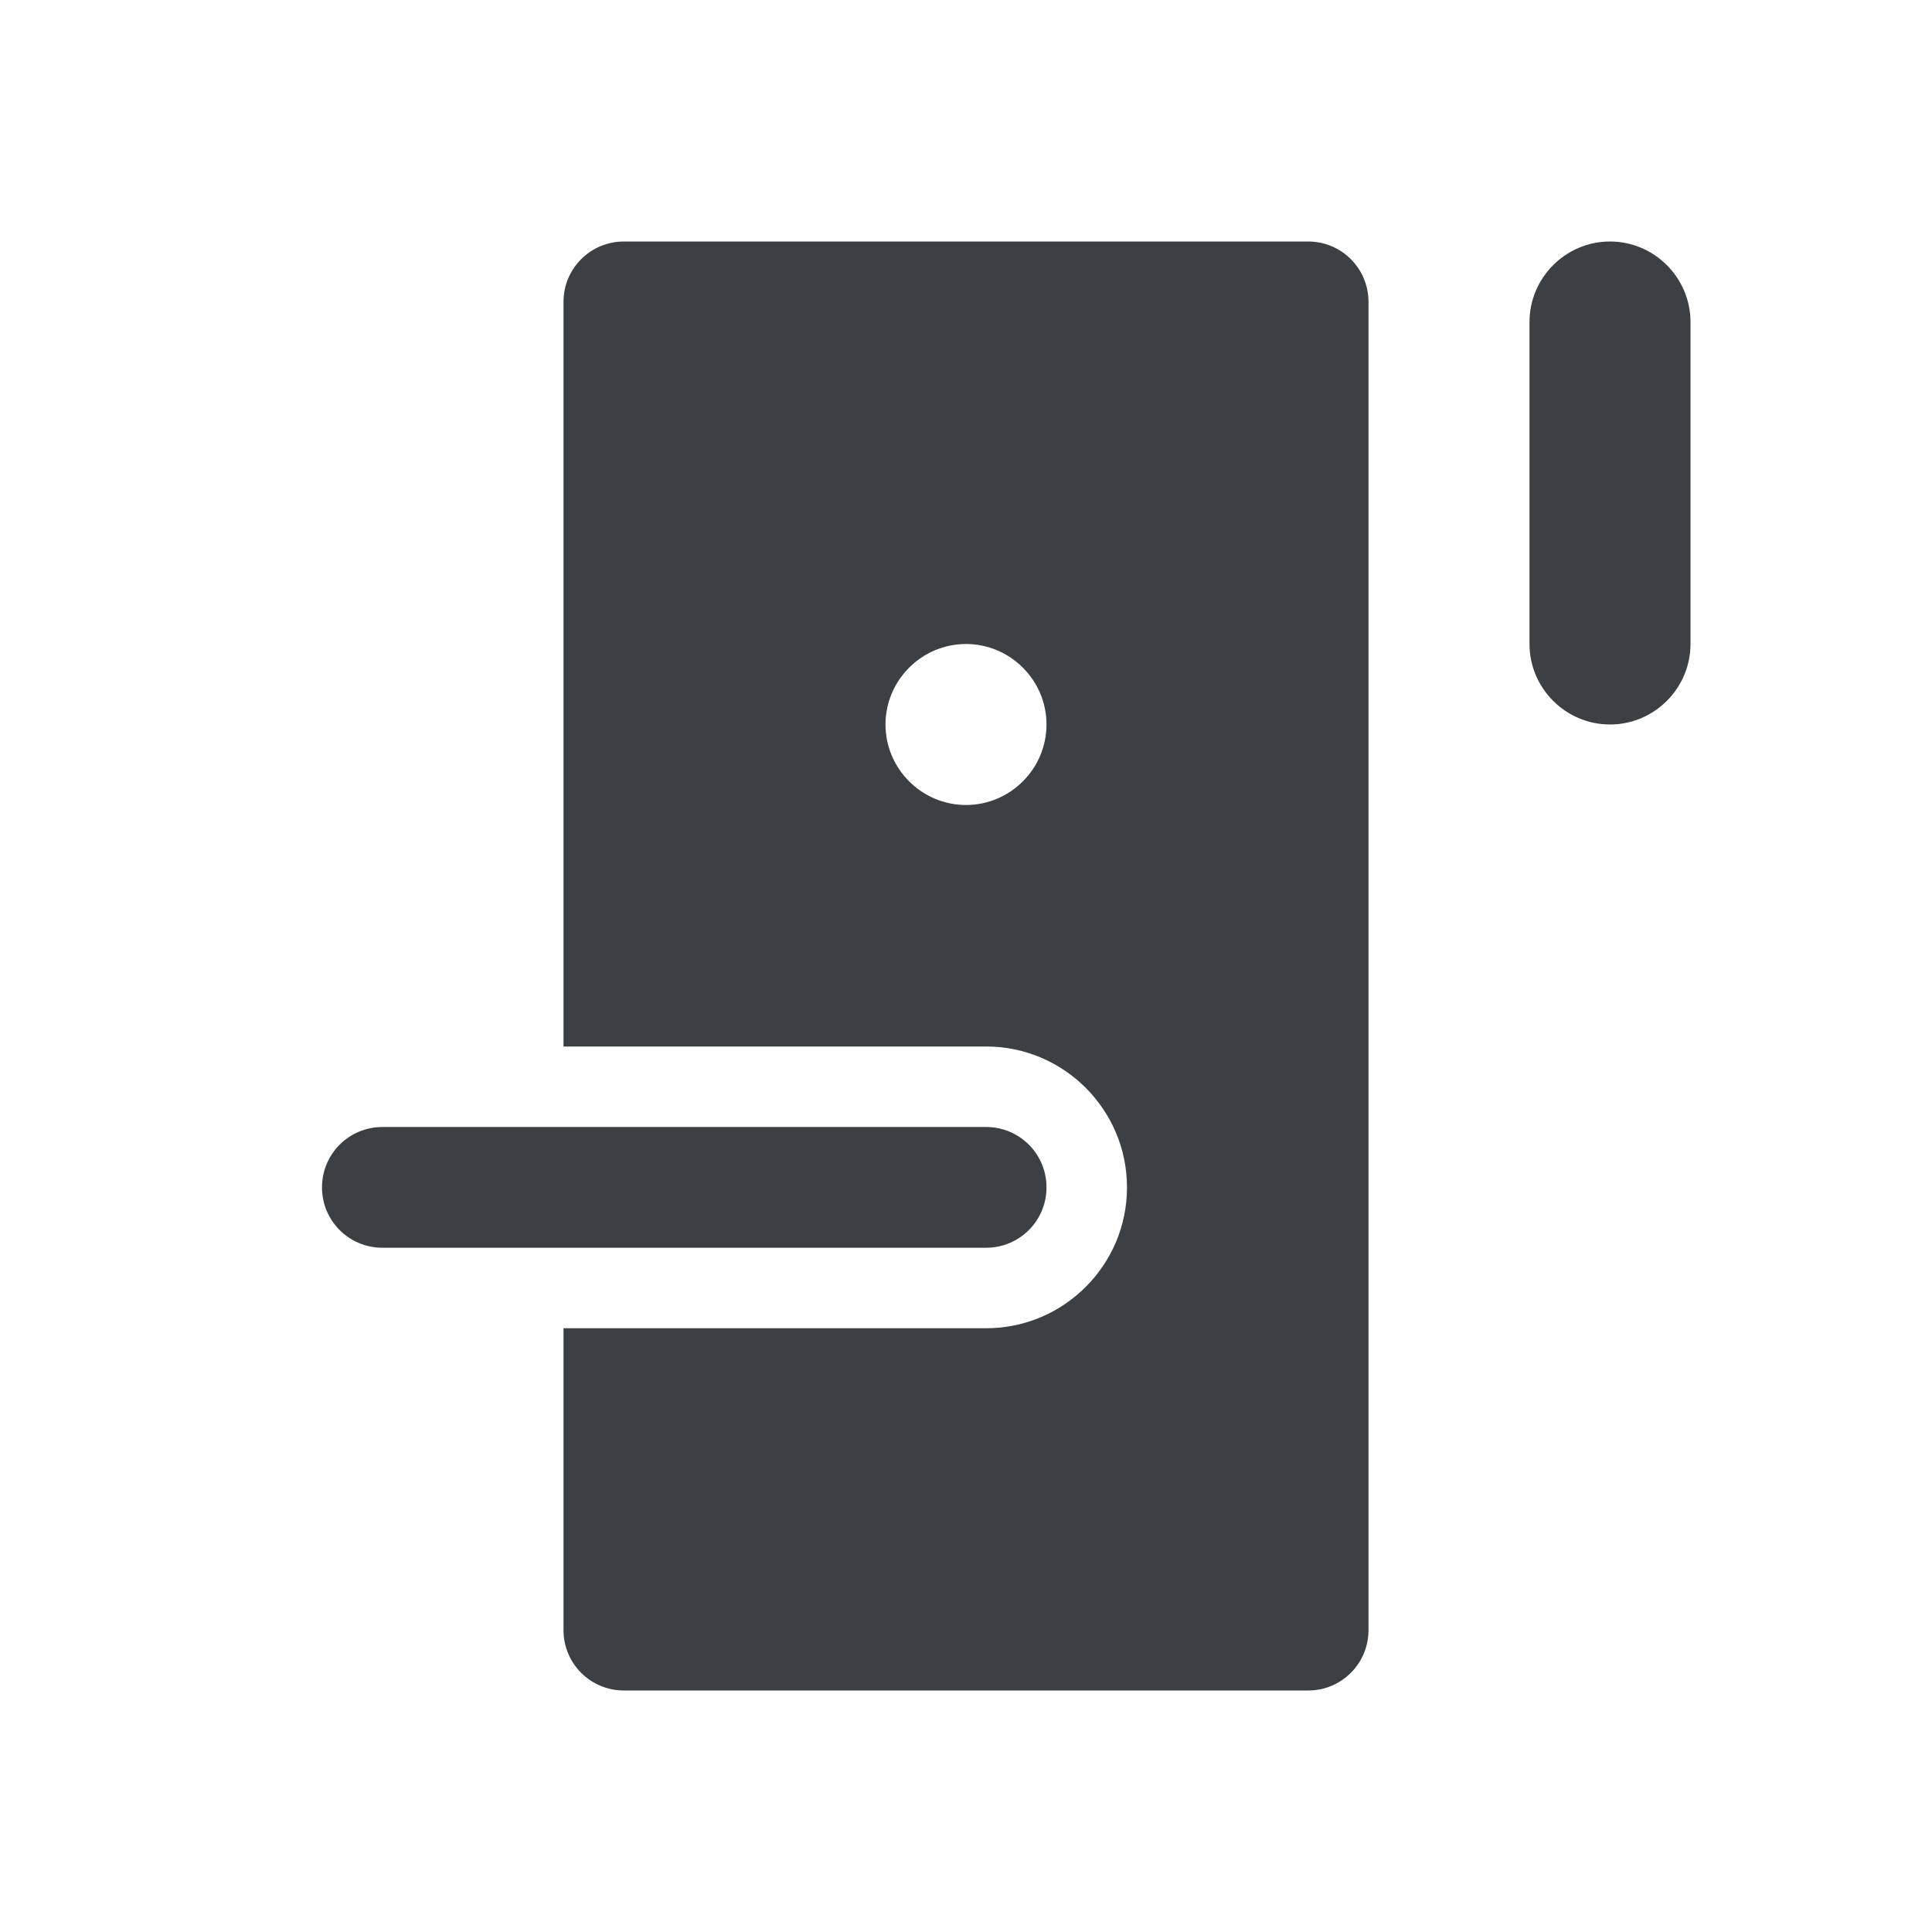
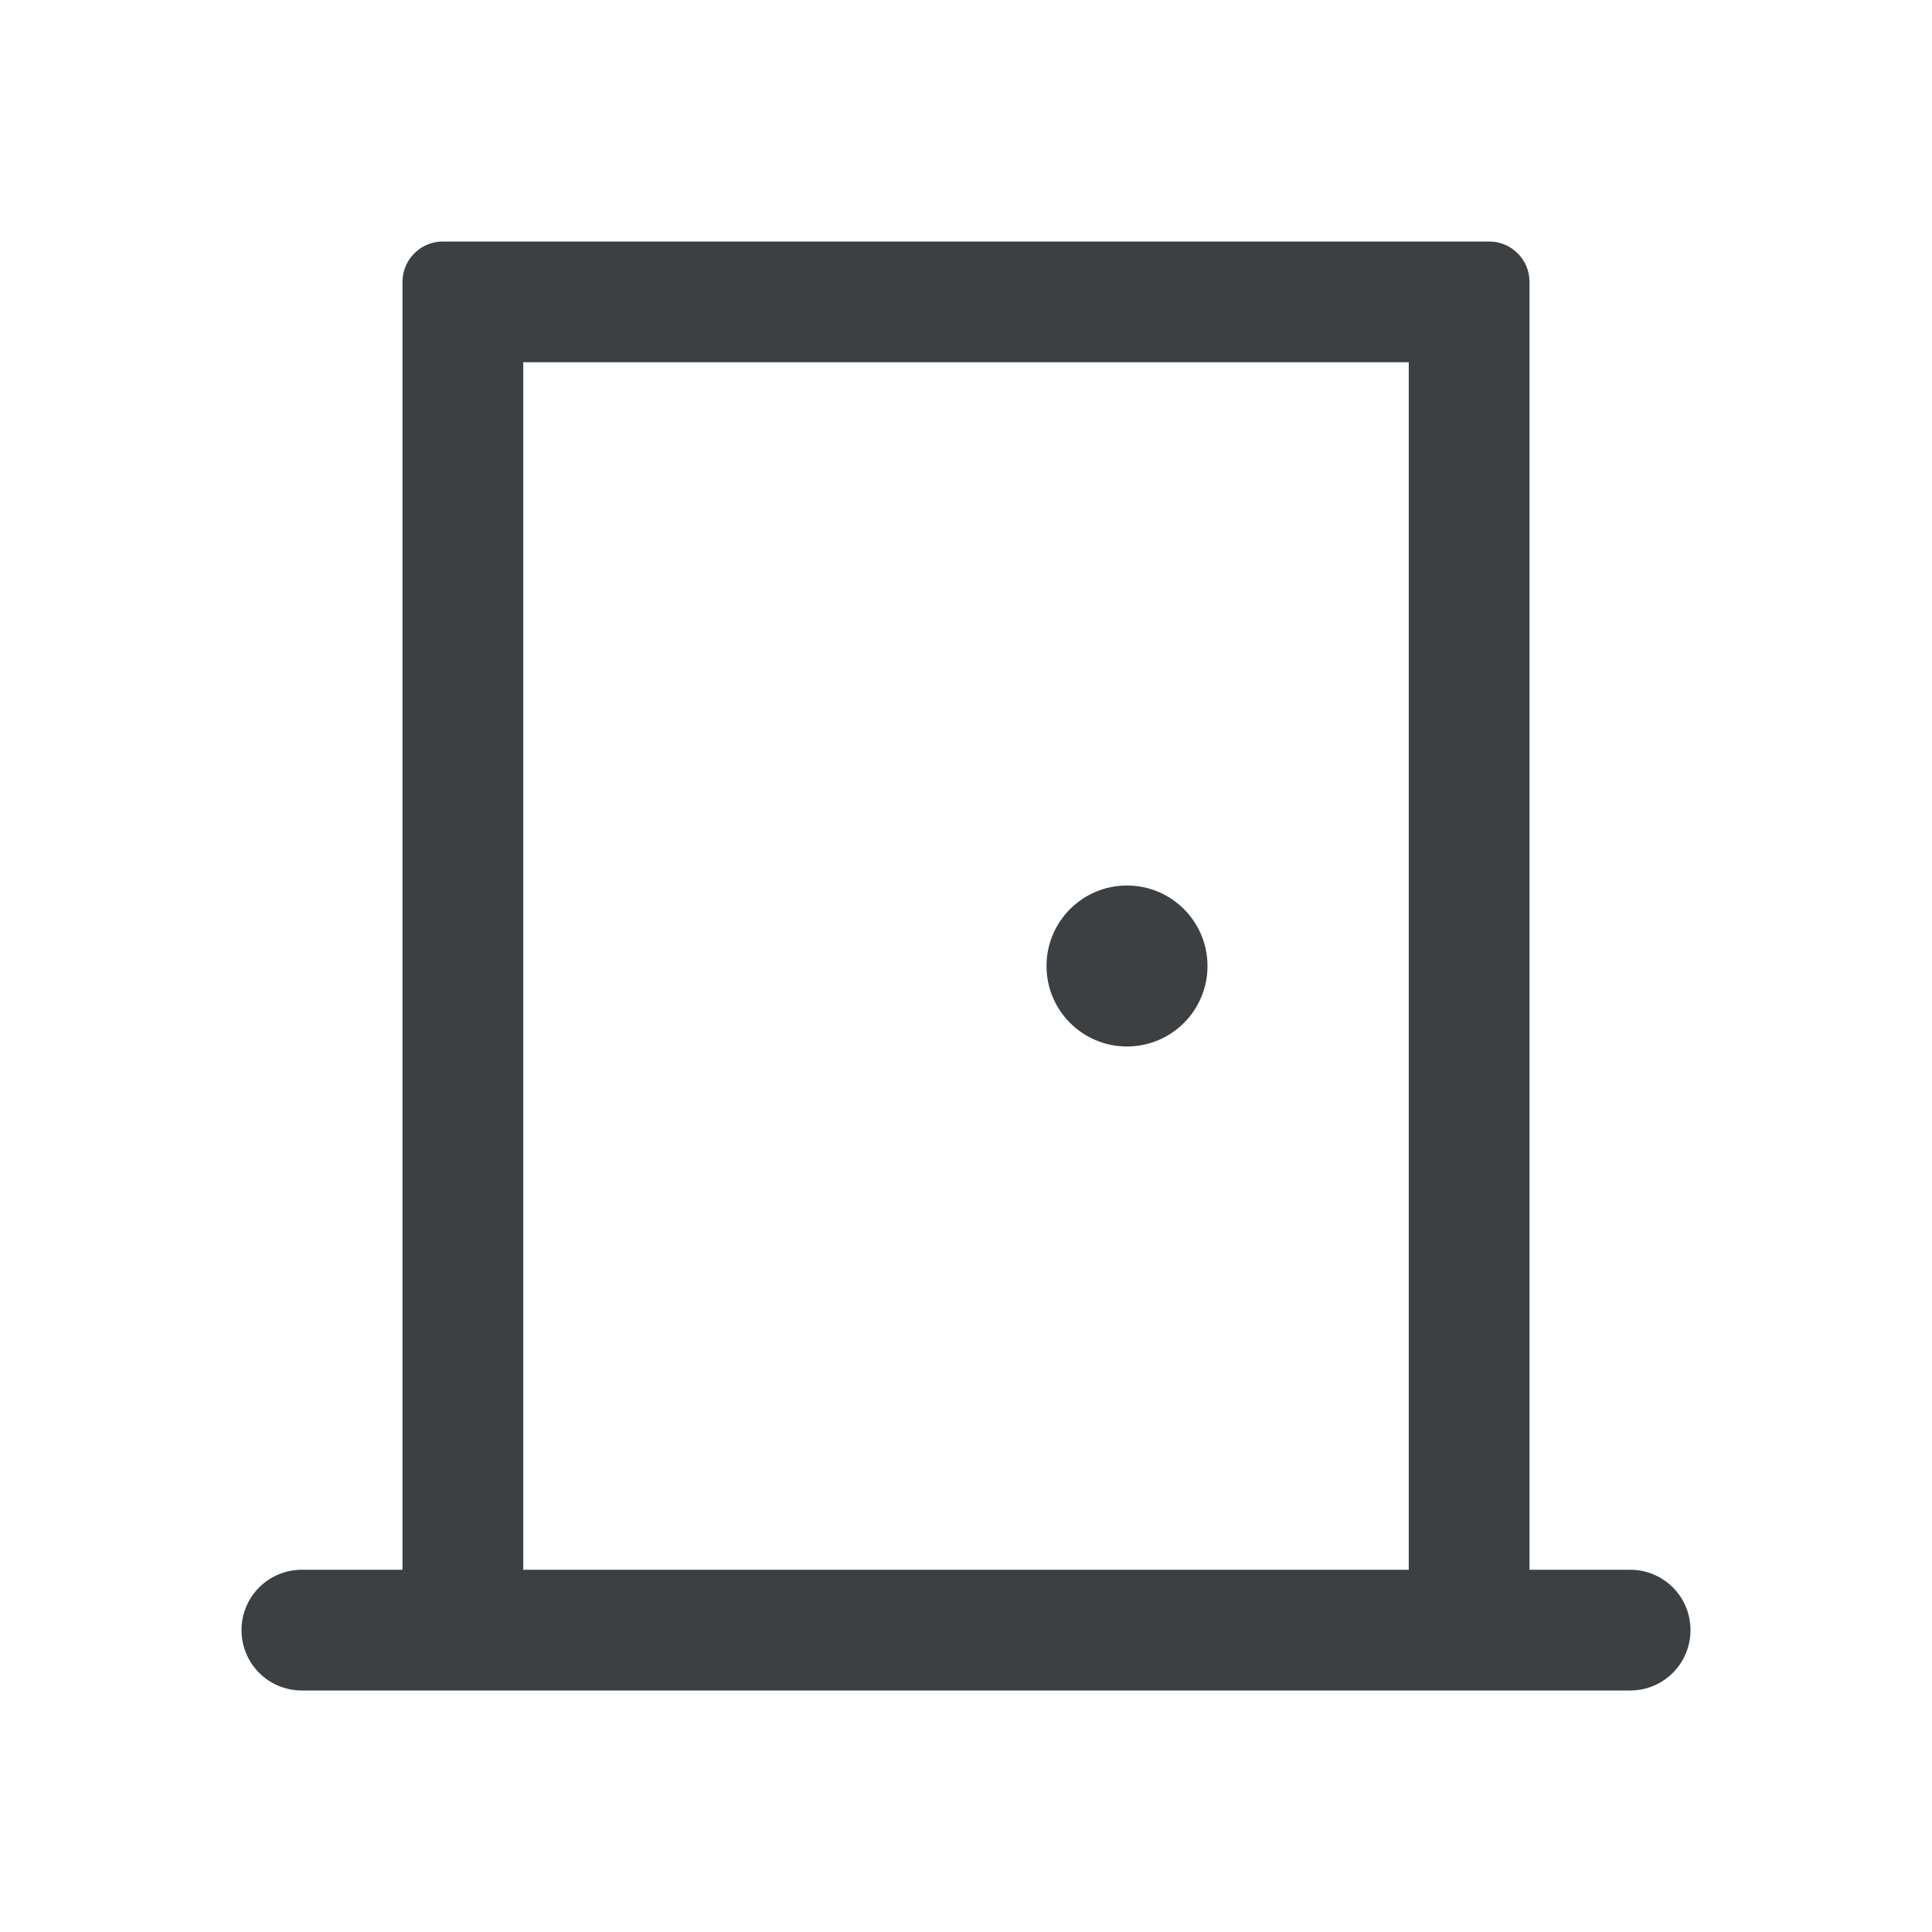
- <svg width="48" height="48">
-   <path fill="none" d="M0 0h48v48H0z" />
-   <path fill="#3c4043" d="M40 6c-1.1.0-2 .9-2 2v8c0 1.1.9 2 2 2 1.1.0 2-.9 2-2V8C42 6.9 41.1 6 40 6z" />
-   <path fill="#3c4043" d="M26 29.5c0-.83-.67-1.5-1.5-1.5h-15C8.67 28 8 28.67 8 29.5S8.67 31 9.5 31h15C25.33 31 26 30.33 26 29.5z" />
-   <path fill="#3c4043" d="M32.5 6h-17C14.67 6 14 6.67 14 7.5V26h10.5c1.93.0 3.5 1.57 3.5 3.5S26.43 33 24.5 33H14v7.5c0 .83.67 1.5 1.5 1.5h17c.83.0 1.5-.67 1.5-1.5v-33C34 6.67 33.33 6 32.5 6zM24 20c-1.1.0-2-.9-2-2s.9-2 2-2c1.1.0 2 .9 2 2S25.1 20 24 20z" />
+ <svg xmlns="http://www.w3.org/2000/svg" height="24" viewBox="0 0 48 48" width="24" fill="#3c4043">
+   <path d="M40.5,39H38V7c0-0.55-0.45-1-1-1H11c-0.55,0-1,0.45-1,1v32H7.5C6.67,39,6,39.67,6,40.5S6.67,42,7.5,42H10h28h2.5 c0.83,0,1.5-0.67,1.5-1.5S41.33,39,40.5,39z M13,39V9h22v30H13z" />
+   <circle cx="28" cy="24" r="2" />
</svg>
